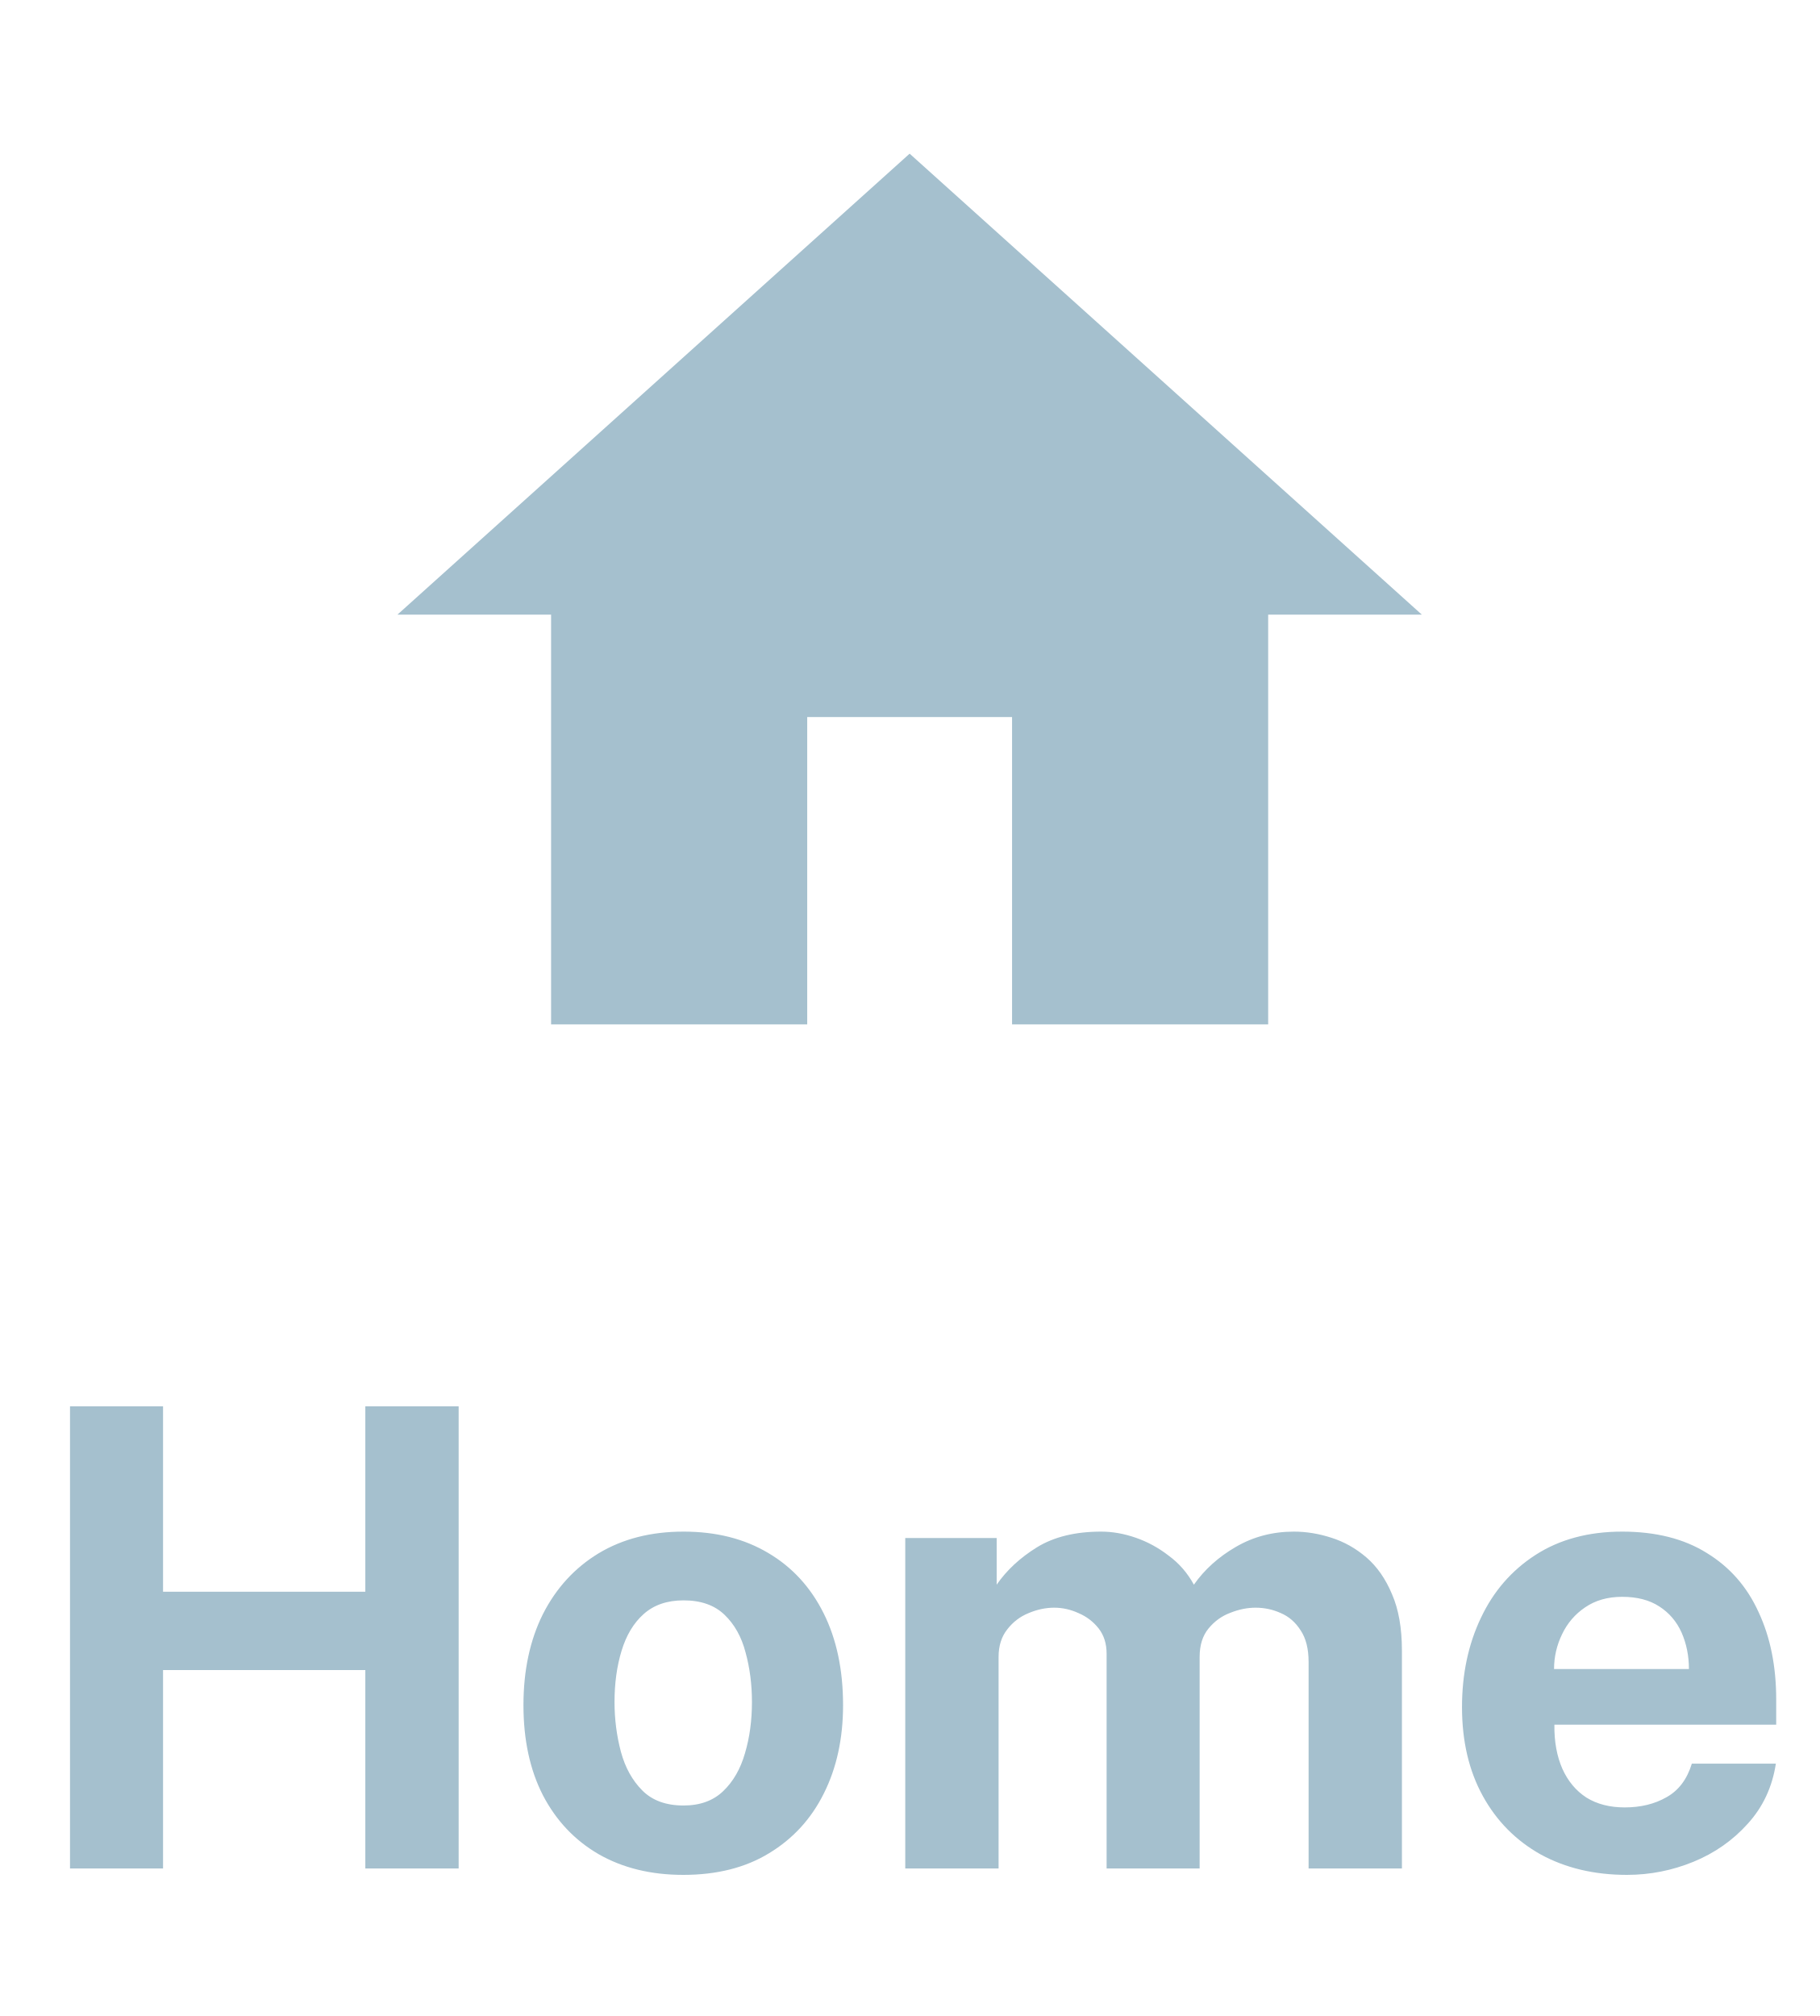
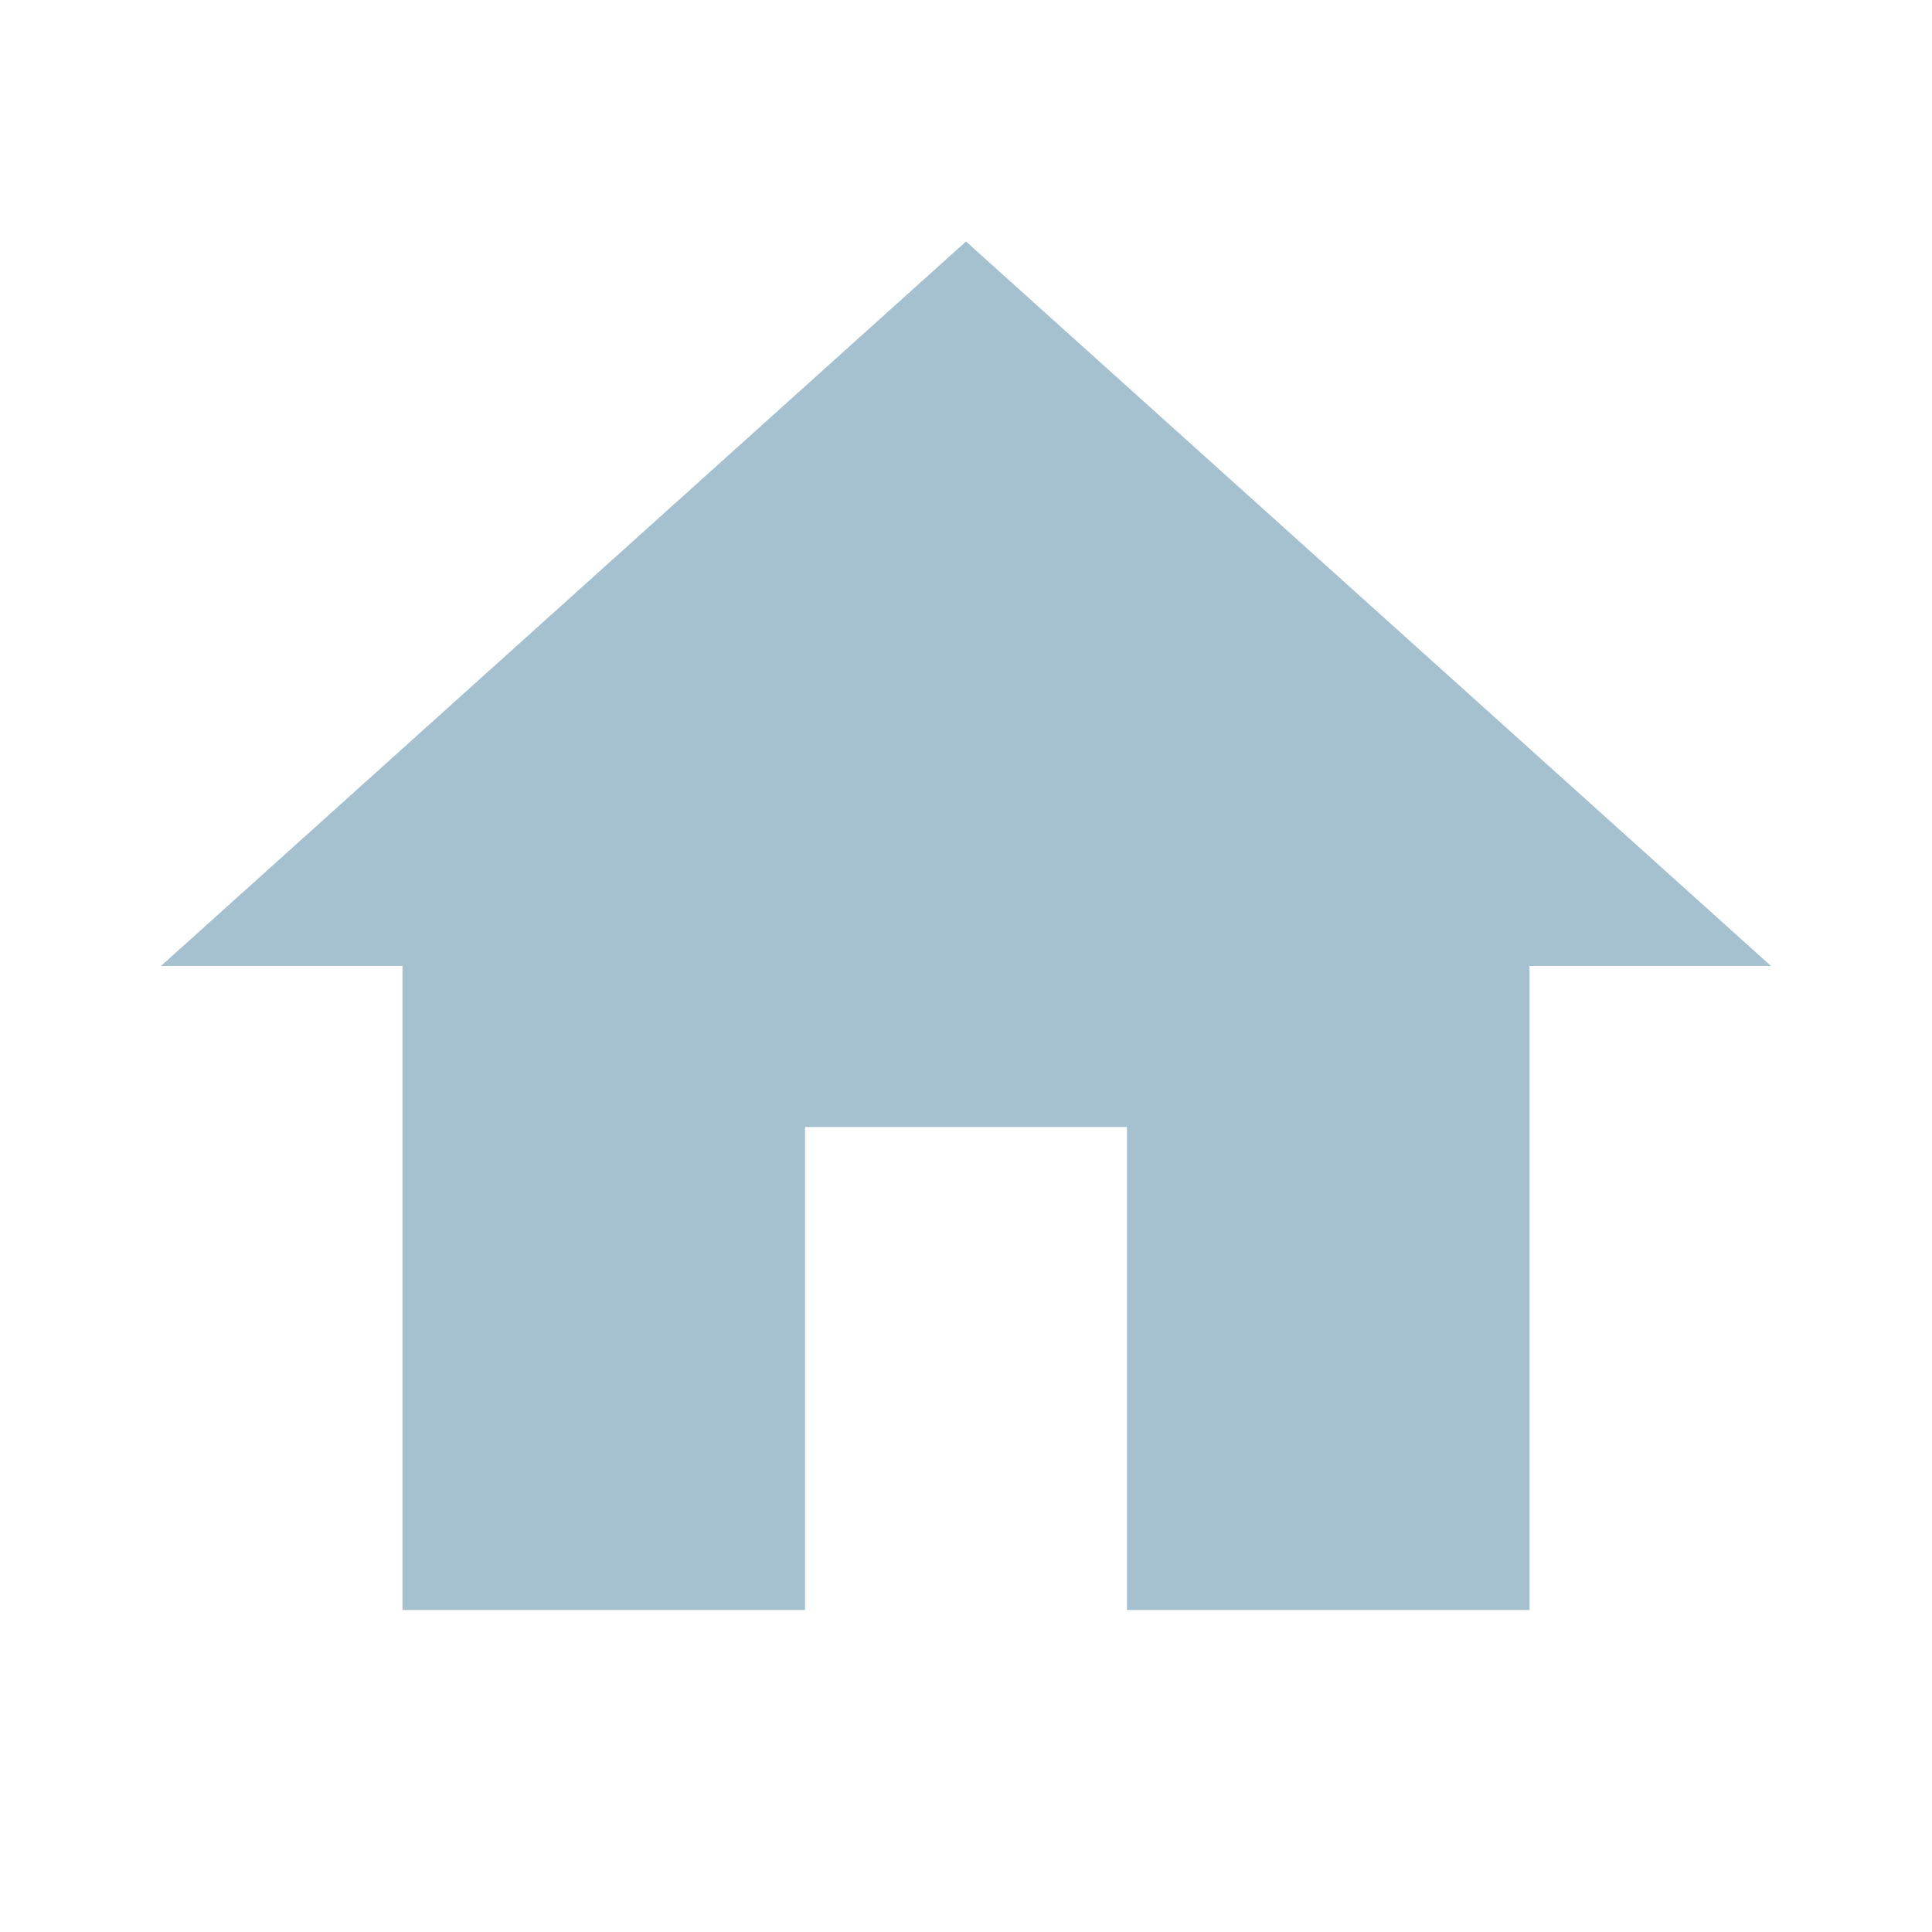
- <svg xmlns="http://www.w3.org/2000/svg" width="37" height="41" viewBox="0 0 37 41" fill="none">
-   <path d="M16.417 20.833V14.583H20.583V20.833H25.792V12.5H28.917L18.5 3.125L8.083 12.5H11.208V20.833H16.417Z" fill="#A5C0CE" />
-   <path d="M7.43 33.964H3.316V38H1.424V28.601H3.316V32.371H7.43V28.601H9.328V38H7.43V33.964ZM13.896 38.13C13.237 38.13 12.663 37.989 12.173 37.708C11.688 37.426 11.311 37.027 11.042 36.511C10.778 35.996 10.646 35.385 10.646 34.678C10.646 33.972 10.778 33.355 11.042 32.826C11.311 32.297 11.688 31.886 12.173 31.591C12.663 31.296 13.239 31.149 13.902 31.149C14.565 31.149 15.139 31.294 15.625 31.584C16.11 31.87 16.485 32.278 16.749 32.806C17.014 33.335 17.146 33.959 17.146 34.678C17.146 35.355 17.016 35.953 16.756 36.472C16.5 36.988 16.13 37.393 15.644 37.688C15.163 37.983 14.58 38.13 13.896 38.13ZM13.902 36.719C14.236 36.719 14.505 36.622 14.708 36.427C14.912 36.232 15.059 35.976 15.15 35.66C15.246 35.339 15.293 34.99 15.293 34.614C15.293 34.258 15.25 33.922 15.163 33.606C15.081 33.29 14.938 33.034 14.734 32.839C14.531 32.644 14.253 32.547 13.902 32.547C13.569 32.547 13.298 32.64 13.09 32.826C12.886 33.008 12.737 33.257 12.641 33.574C12.546 33.886 12.498 34.232 12.498 34.614C12.498 34.965 12.542 35.303 12.628 35.627C12.715 35.948 12.86 36.21 13.064 36.414C13.267 36.618 13.547 36.719 13.902 36.719ZM18.411 38V31.279H20.27V32.228C20.474 31.933 20.747 31.68 21.089 31.468C21.436 31.255 21.871 31.149 22.396 31.149C22.625 31.149 22.859 31.19 23.098 31.273C23.336 31.355 23.559 31.476 23.767 31.637C23.98 31.793 24.151 31.99 24.281 32.228C24.497 31.92 24.781 31.665 25.132 31.461C25.488 31.253 25.882 31.149 26.315 31.149C26.567 31.149 26.82 31.19 27.076 31.273C27.336 31.355 27.574 31.489 27.791 31.675C28.007 31.862 28.181 32.111 28.311 32.423C28.445 32.731 28.512 33.112 28.512 33.567V38H26.614V33.801C26.614 33.532 26.56 33.318 26.452 33.157C26.348 32.993 26.213 32.876 26.049 32.806C25.888 32.733 25.717 32.696 25.535 32.696C25.366 32.696 25.195 32.731 25.022 32.8C24.848 32.865 24.701 32.971 24.58 33.118C24.458 33.266 24.398 33.459 24.398 33.697V38H22.506V33.632C22.506 33.428 22.452 33.257 22.344 33.118C22.235 32.98 22.099 32.876 21.934 32.806C21.774 32.733 21.609 32.696 21.44 32.696C21.267 32.696 21.093 32.733 20.92 32.806C20.747 32.876 20.602 32.986 20.485 33.138C20.368 33.285 20.309 33.472 20.309 33.697V38H18.411ZM31.613 35.075C31.608 35.417 31.663 35.716 31.775 35.972C31.888 36.223 32.05 36.418 32.263 36.557C32.479 36.691 32.739 36.758 33.043 36.758C33.368 36.758 33.652 36.689 33.894 36.55C34.141 36.412 34.312 36.184 34.408 35.868H36.117C36.044 36.345 35.853 36.752 35.545 37.09C35.242 37.428 34.874 37.686 34.44 37.864C34.007 38.041 33.556 38.13 33.088 38.13C32.425 38.13 31.84 37.991 31.333 37.714C30.831 37.432 30.438 37.036 30.157 36.525C29.875 36.013 29.734 35.411 29.734 34.718C29.734 34.046 29.862 33.441 30.118 32.904C30.373 32.362 30.744 31.936 31.229 31.623C31.719 31.307 32.306 31.149 32.991 31.149C33.675 31.149 34.25 31.294 34.713 31.584C35.181 31.87 35.532 32.271 35.766 32.787C36.005 33.298 36.124 33.89 36.124 34.562V35.075H31.613ZM31.606 33.944H34.349C34.349 33.675 34.299 33.428 34.2 33.203C34.1 32.978 33.948 32.8 33.745 32.67C33.545 32.54 33.294 32.475 32.991 32.475C32.696 32.475 32.445 32.547 32.237 32.69C32.033 32.828 31.877 33.01 31.769 33.236C31.66 33.461 31.606 33.697 31.606 33.944Z" fill="#A5C0CE" />
+ <svg xmlns="http://www.w3.org/2000/svg" width="25" height="25" viewBox="0 0 25 25" fill="none">
+   <path d="M10.417 20.833V14.583H14.583V20.833H19.792V12.5H22.917L12.5 3.125L2.083 12.5H5.208V20.833H10.417Z" fill="#A5C0CE" />
</svg>
